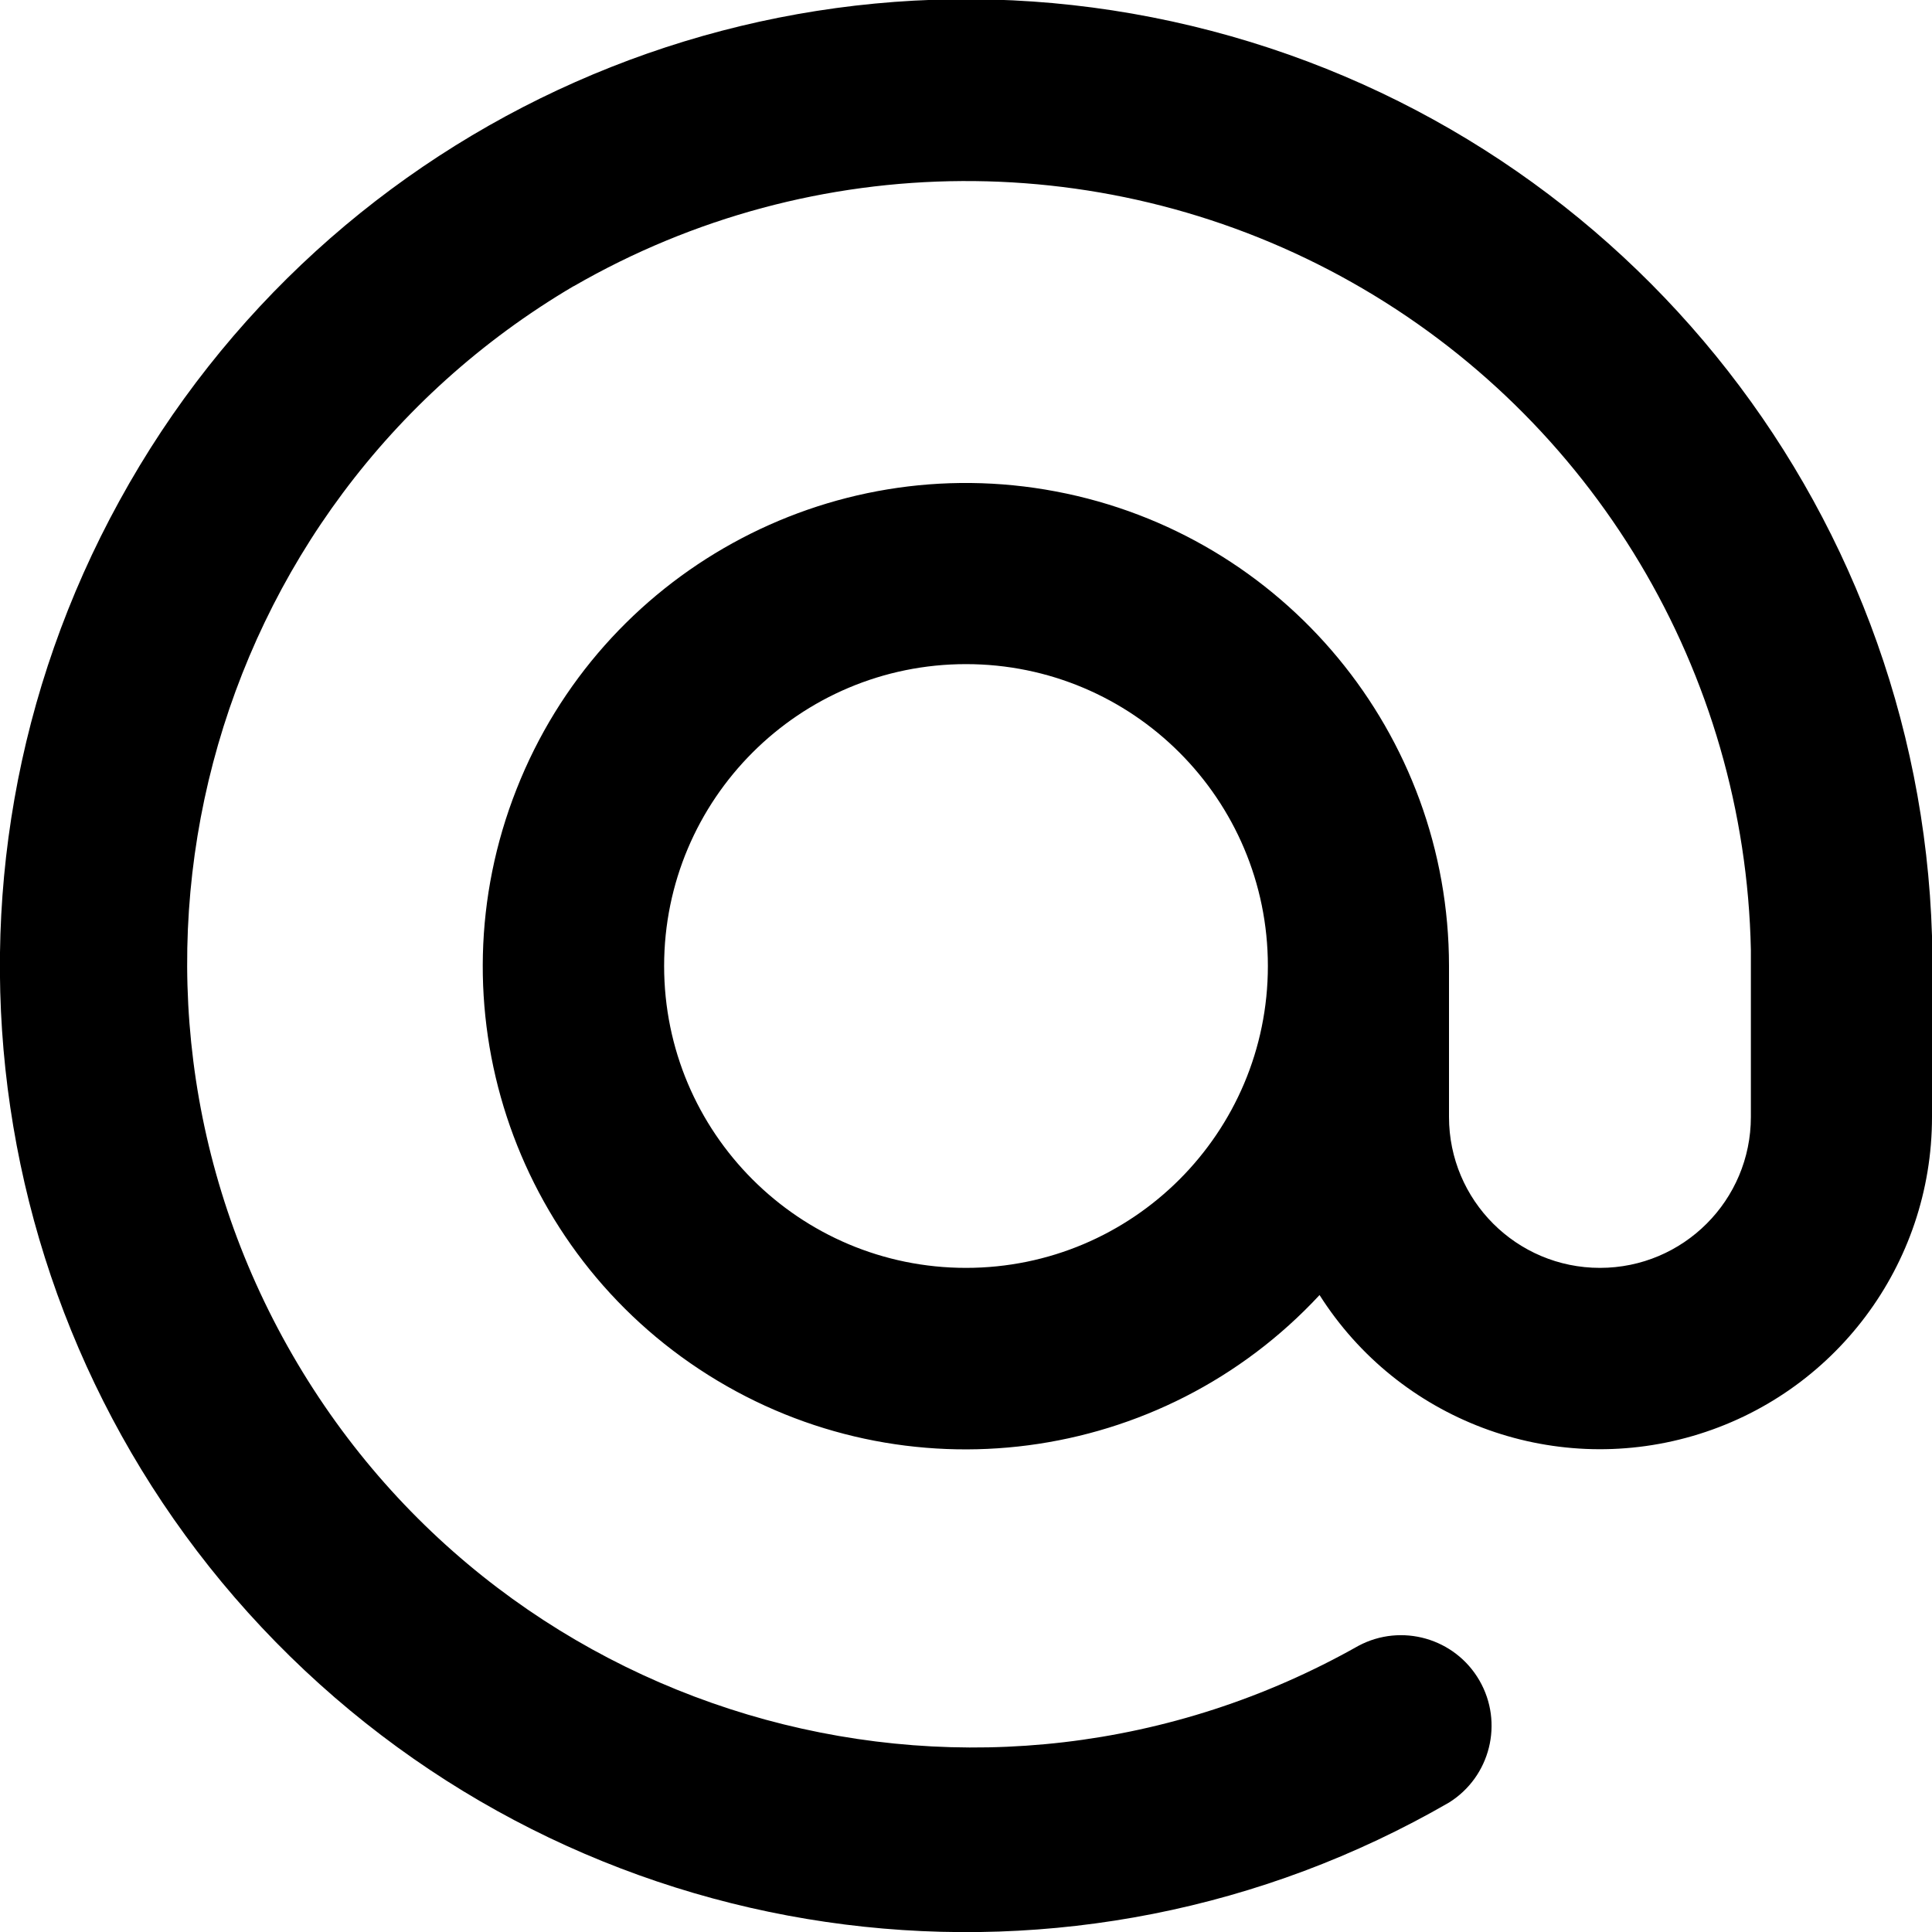
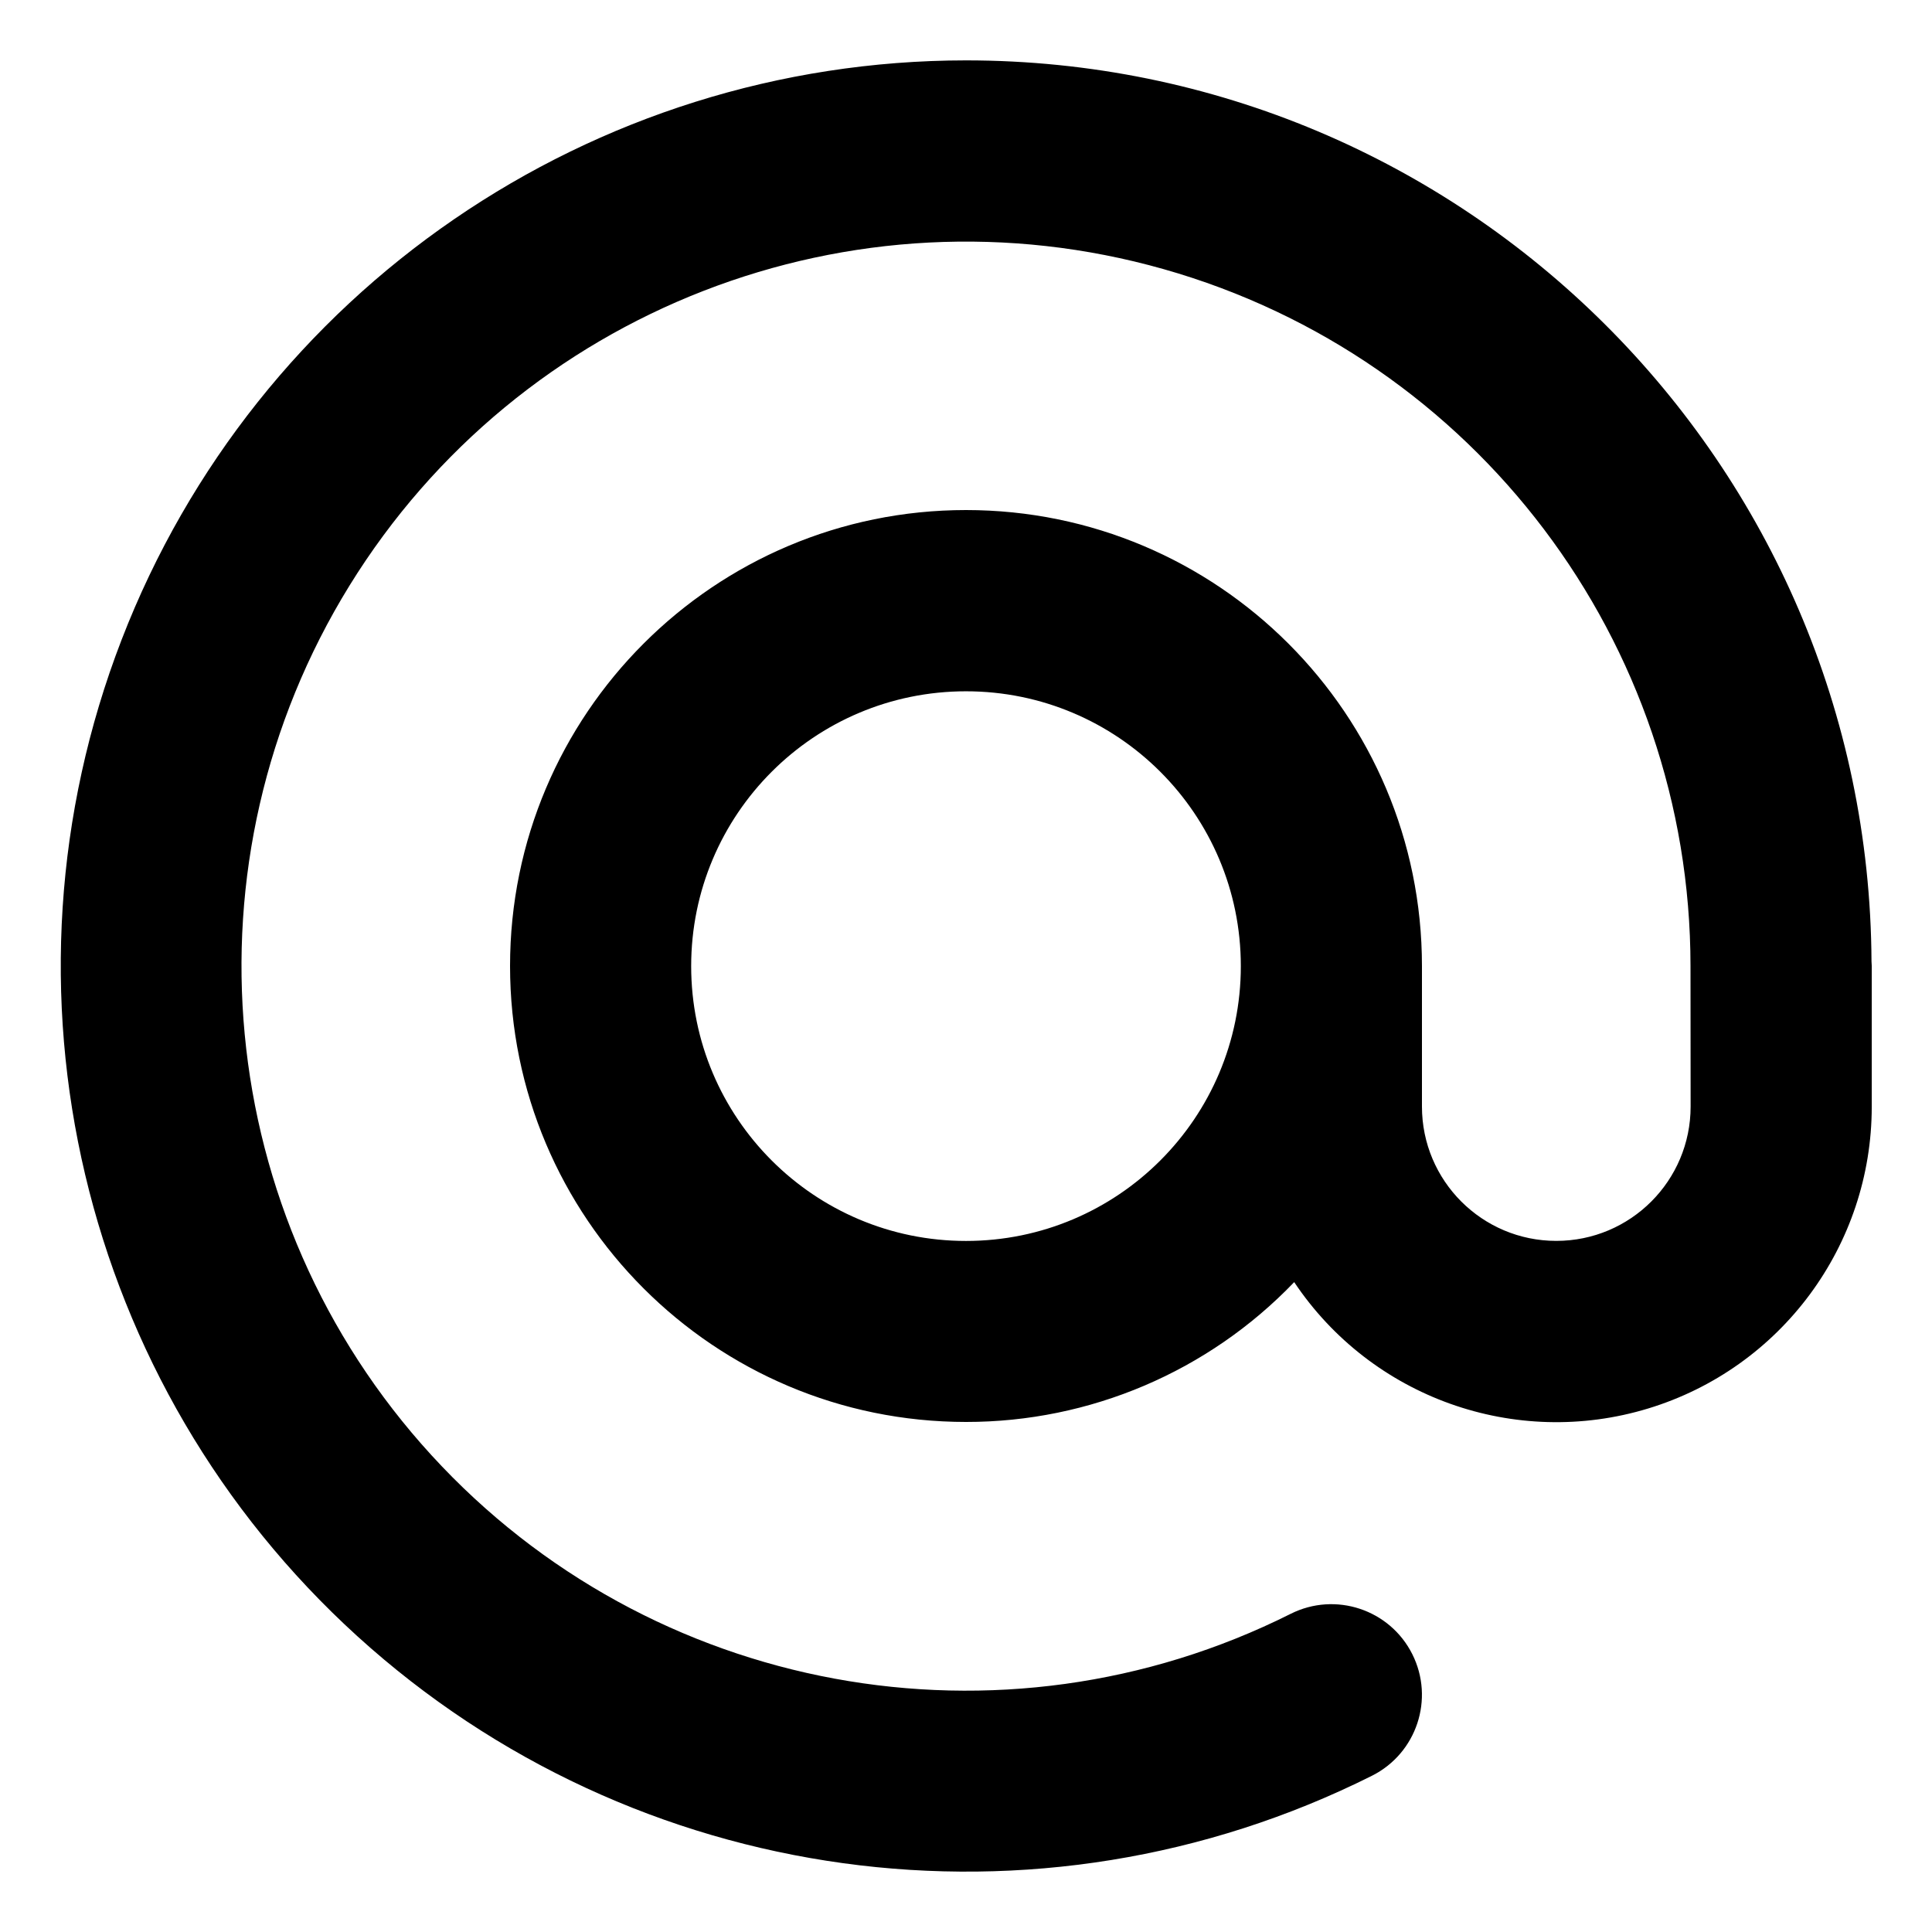
<svg xmlns="http://www.w3.org/2000/svg" viewBox="0 0 16 16">
-   <path d="M4.75 2.37a6.501 6.501 0 0 0 6.5 11.26.75.75 0 0 1 .75 1.298A7.999 7.999 0 0 1 .989 4.148 8 8 0 0 1 16 7.75v1.5a2.75 2.75 0 0 1-5.072 1.475 3.999 3.999 0 0 1-6.65-4.19A4 4 0 0 1 12 8v1.25a1.25 1.25 0 0 0 2.5 0V7.867a6.5 6.5 0 0 0-9.75-5.496ZM10.5 8a2.5 2.5 0 1 0-5 0 2.5 2.5 0 0 0 5 0" />
+   <path d="M8 .5a7.5 7.5 0 0 1 7.499 7.462l.002.038v1.164a2.612 2.612 0 0 1-4.783 1.454A3.76 3.76 0 0 1 8 11.776 3.776 3.776 0 1 1 11.776 8v1.164a1.112 1.112 0 0 0 2.225 0L14 8a6 6 0 1 0-3.311 5.365.75.75 0 0 1 .673 1.341A7.5 7.5 0 1 1 8 .5m0 5.225a2.275 2.275 0 1 0 0 4.552 2.275 2.275 0 0 0 0-4.552" />
</svg>
